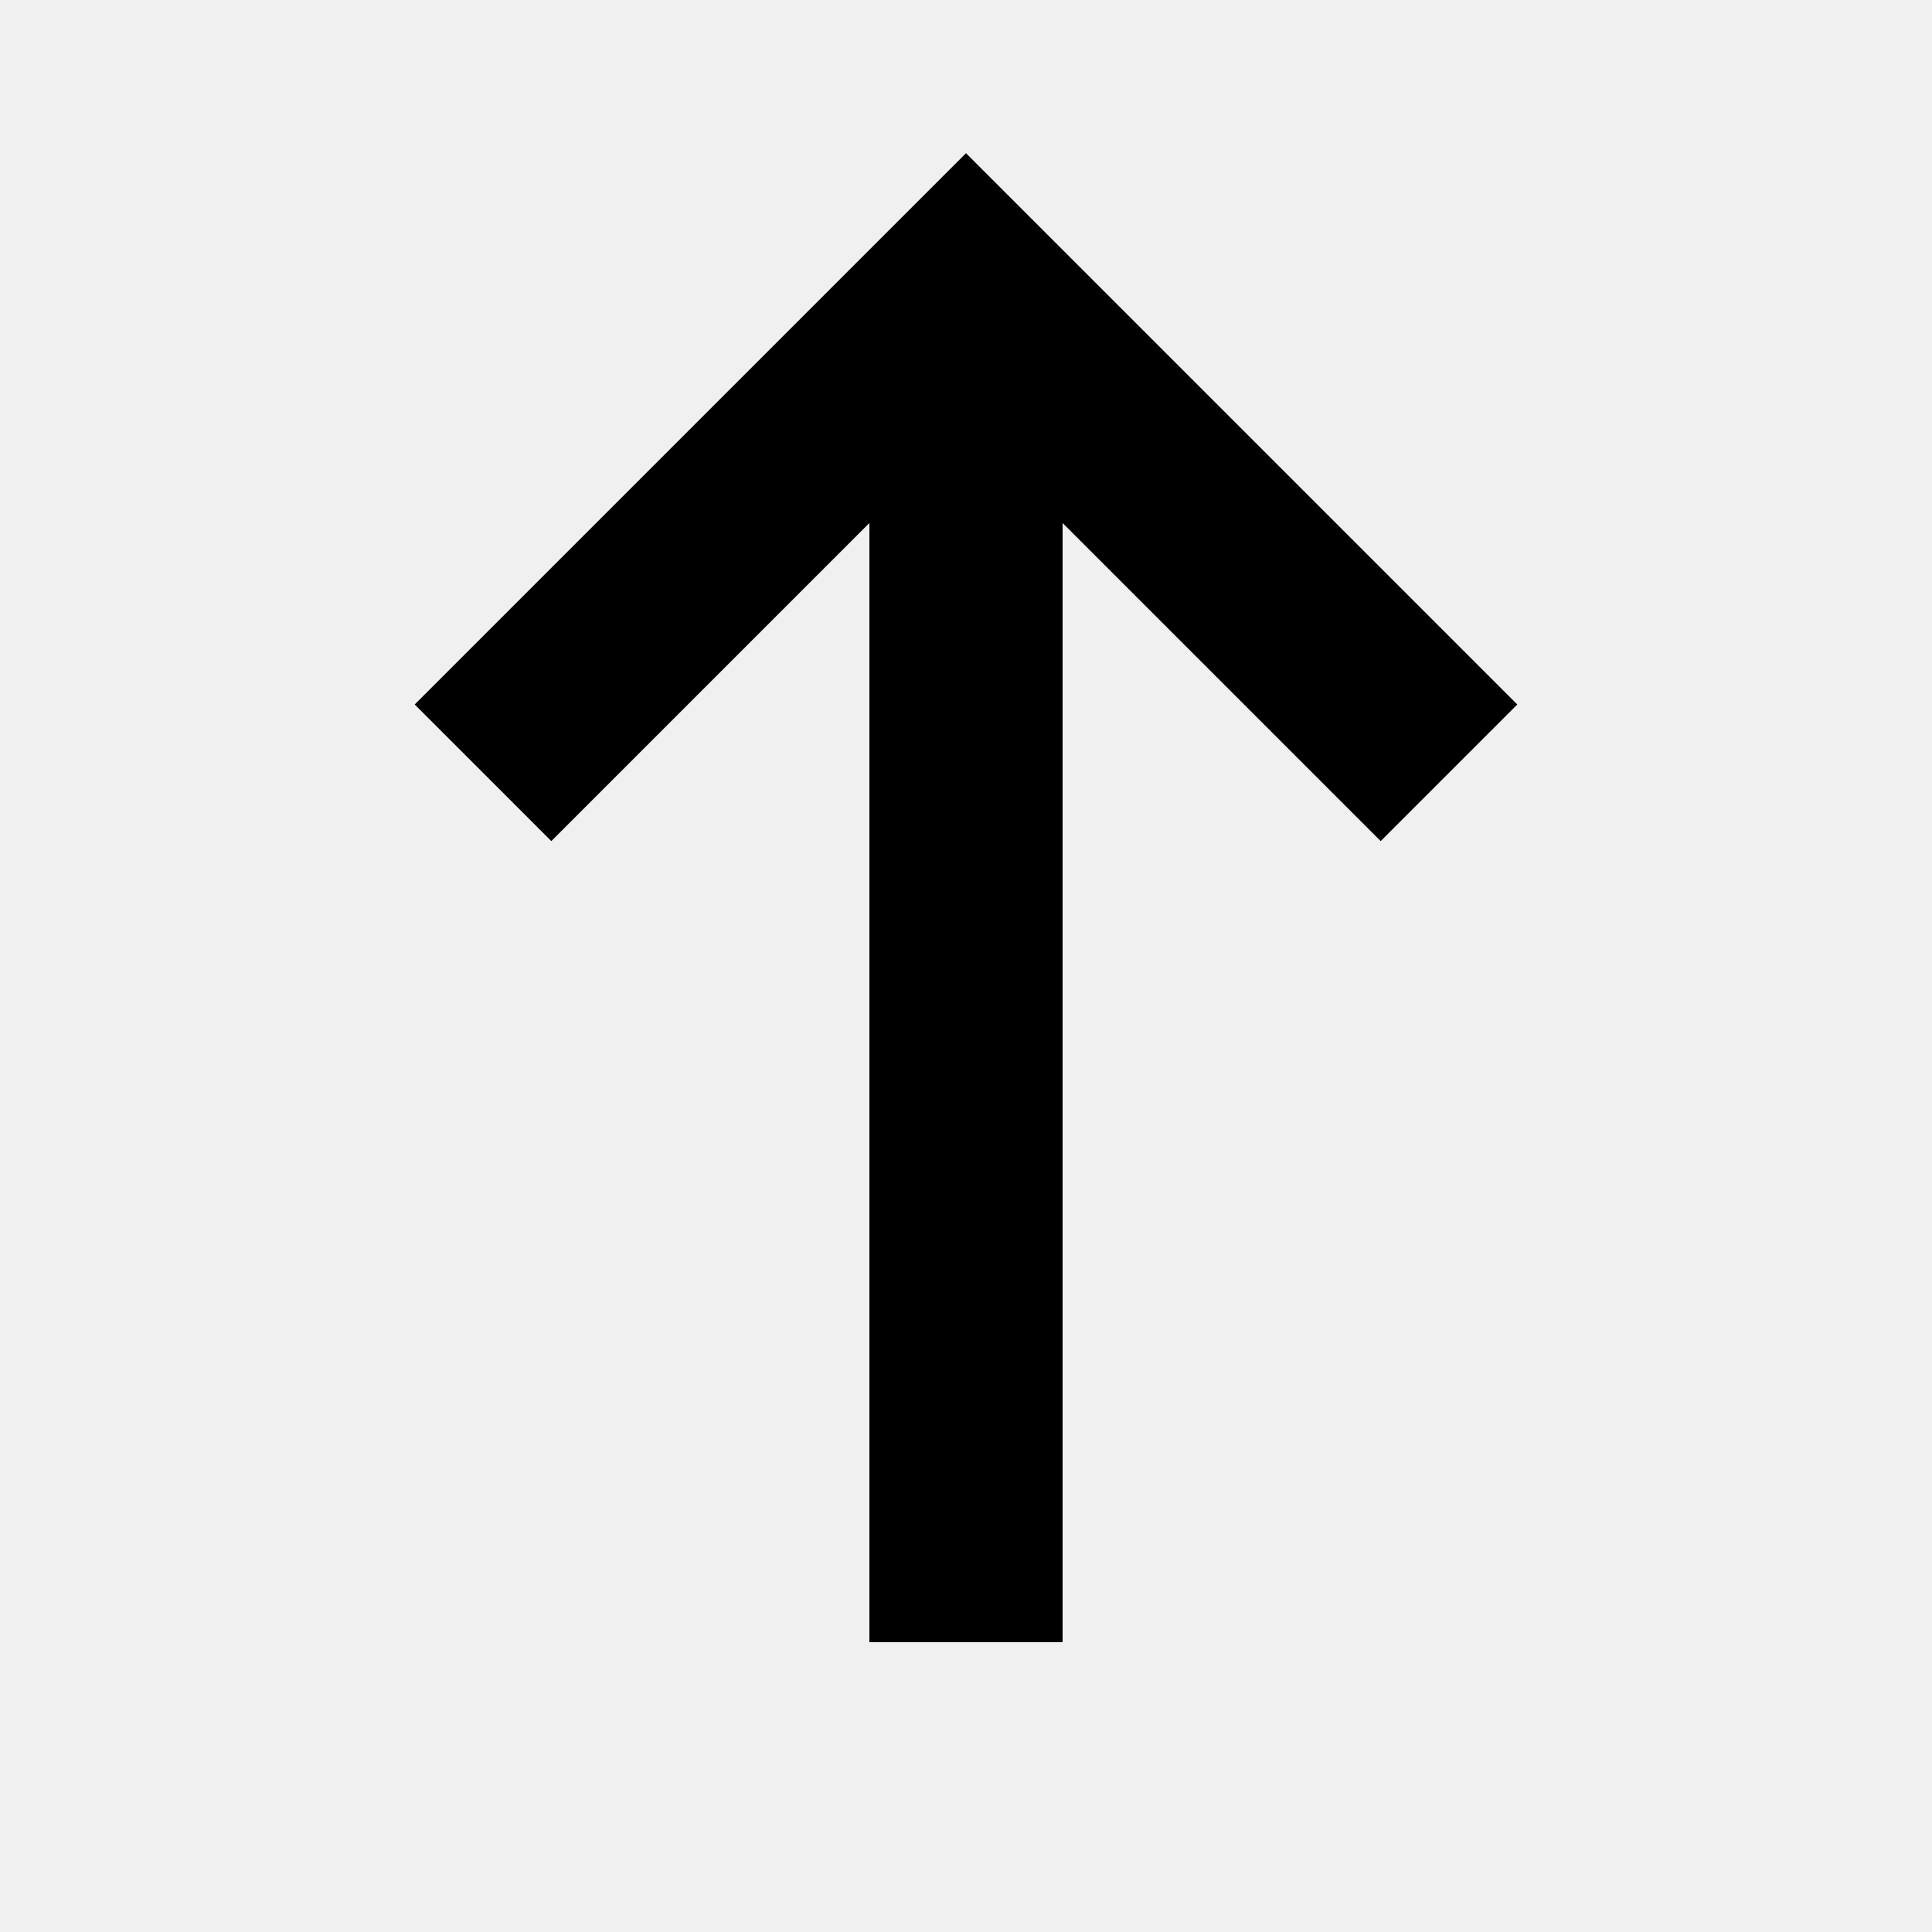
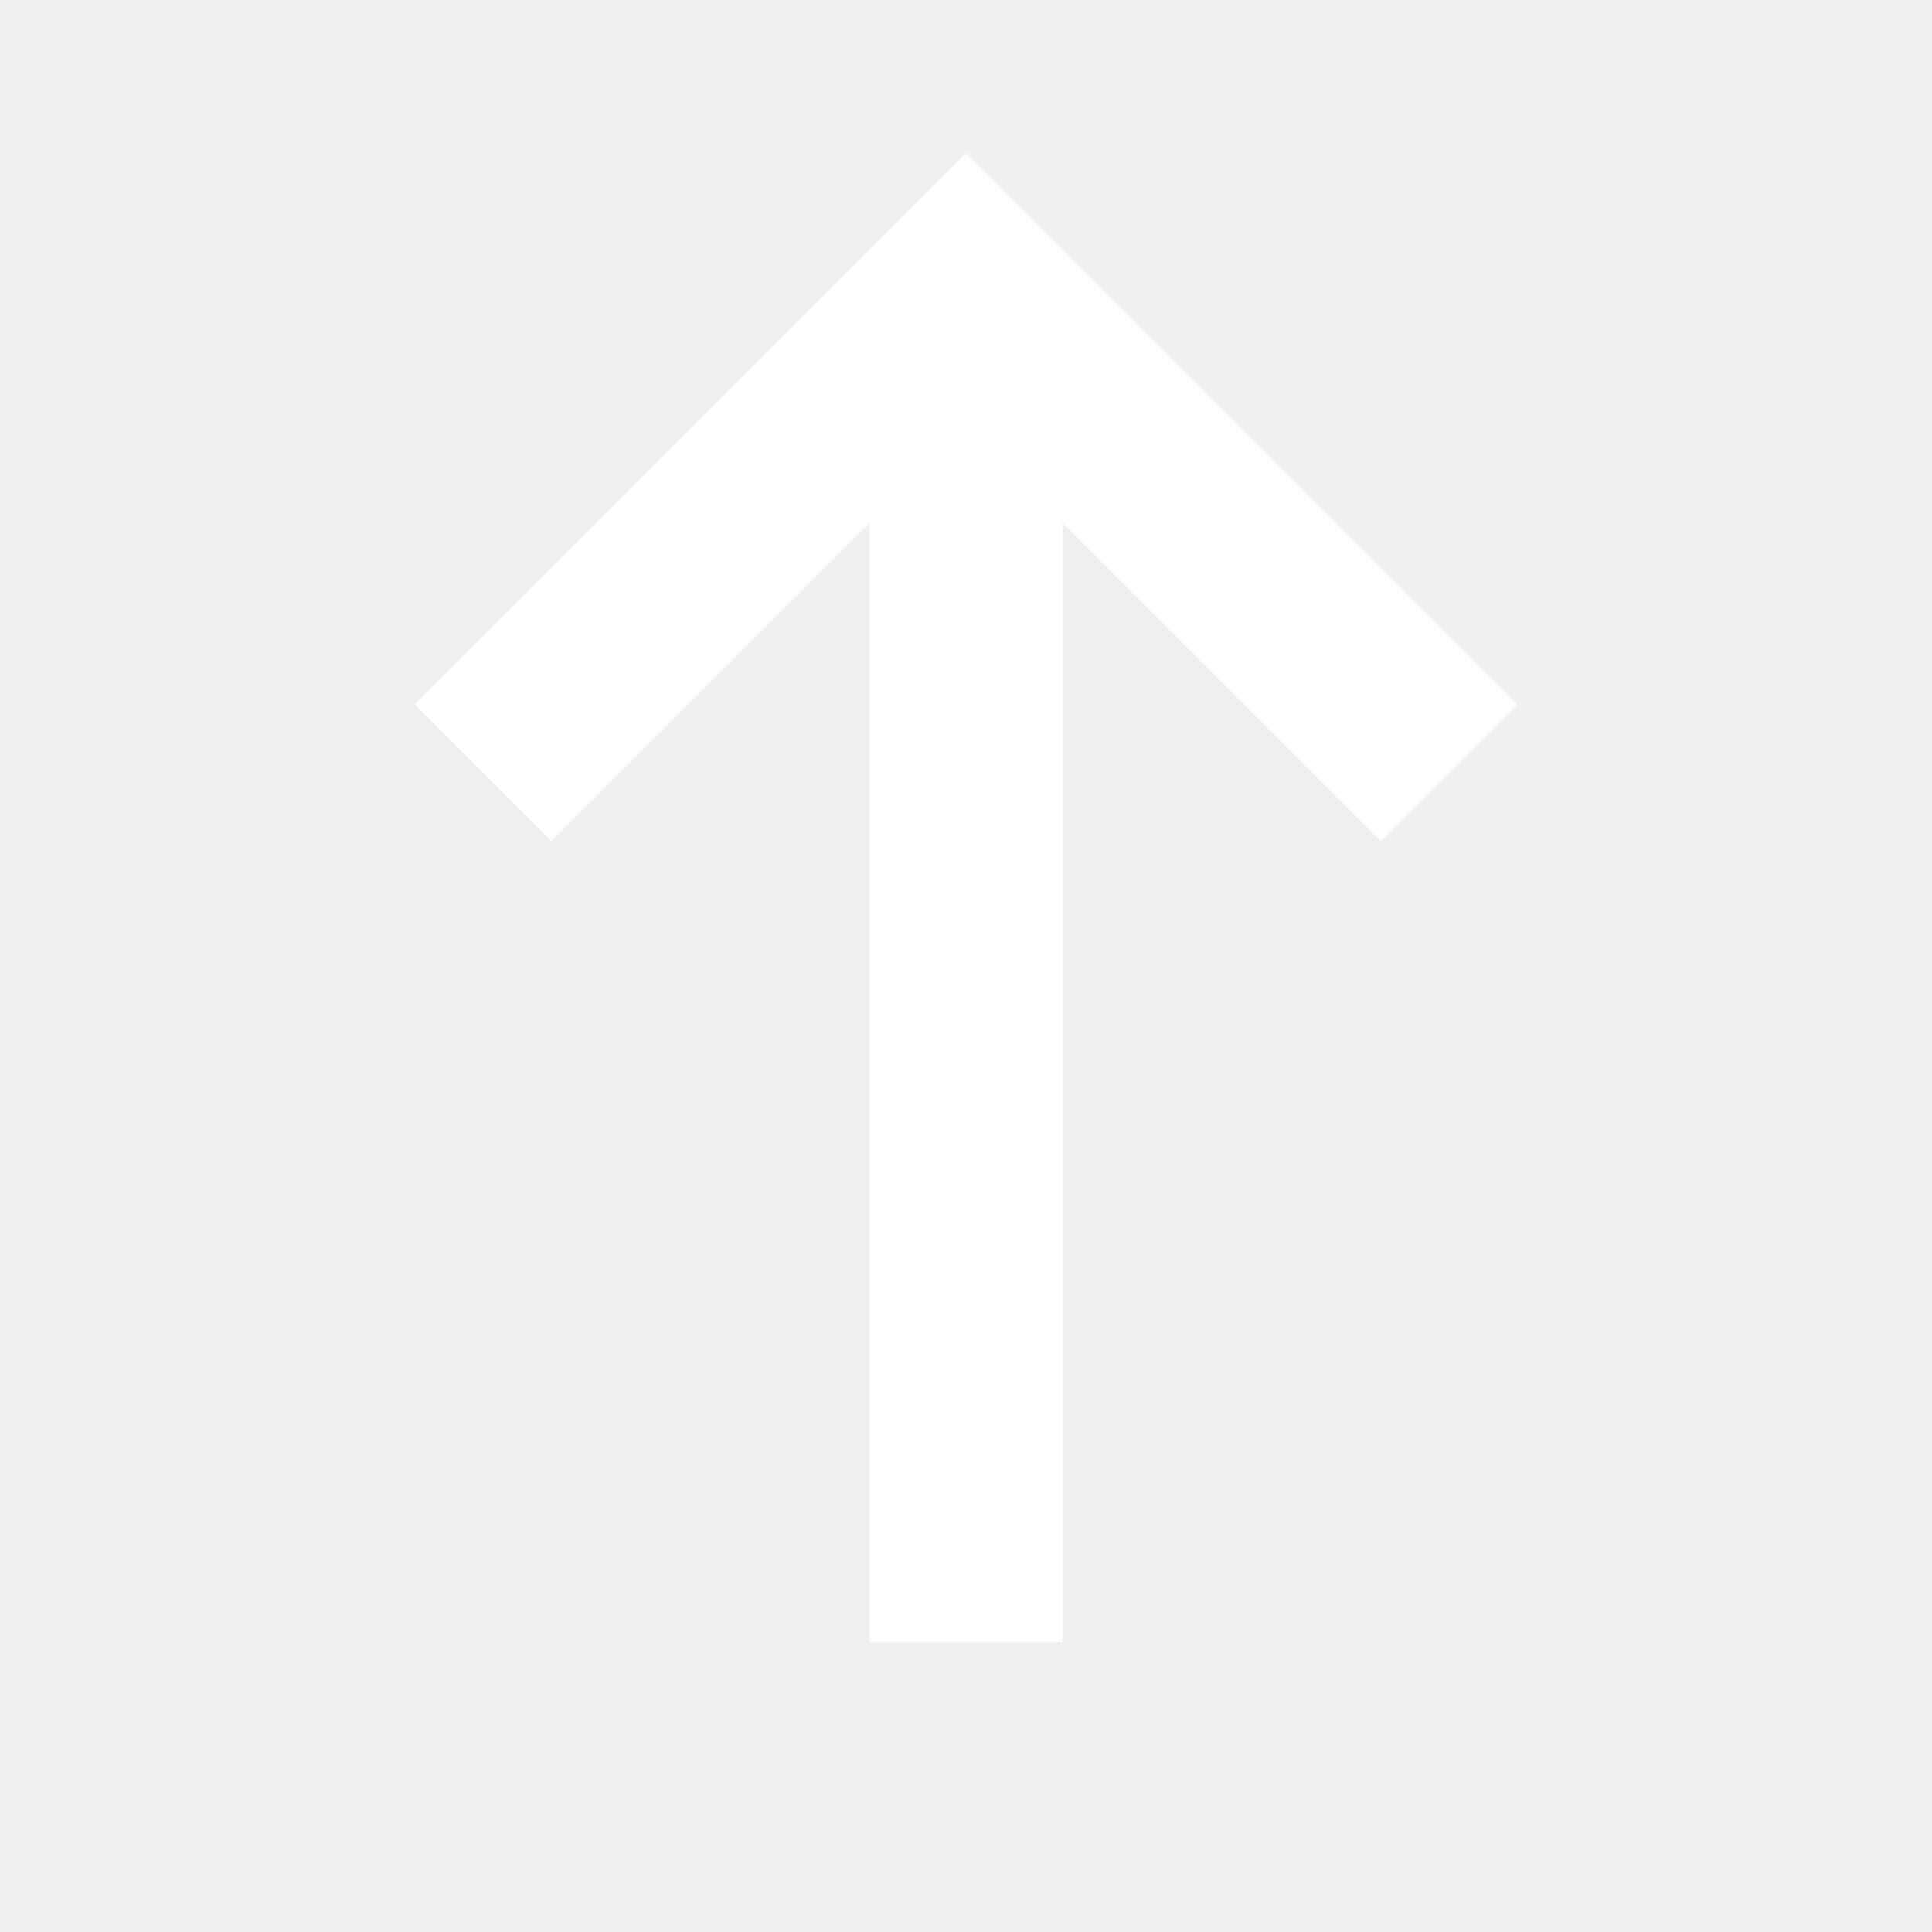
<svg xmlns="http://www.w3.org/2000/svg" width="200" height="200">
-   <path d="M50,80 L100,30 L150,80" fill="none" style="stroke:black;stroke-width:20" />
-   <line x1="100" y1="30" x2="100" y2="170" style="stroke:black;stroke-width:20" />
+   <path d="M50,80 L100,30 L150,80" style="fill:none;stroke:white;stroke-width:20" />
+   <line x1="100" y1="30" x2="100" y2="170" style="stroke:white;stroke-width:20" />
</svg>
